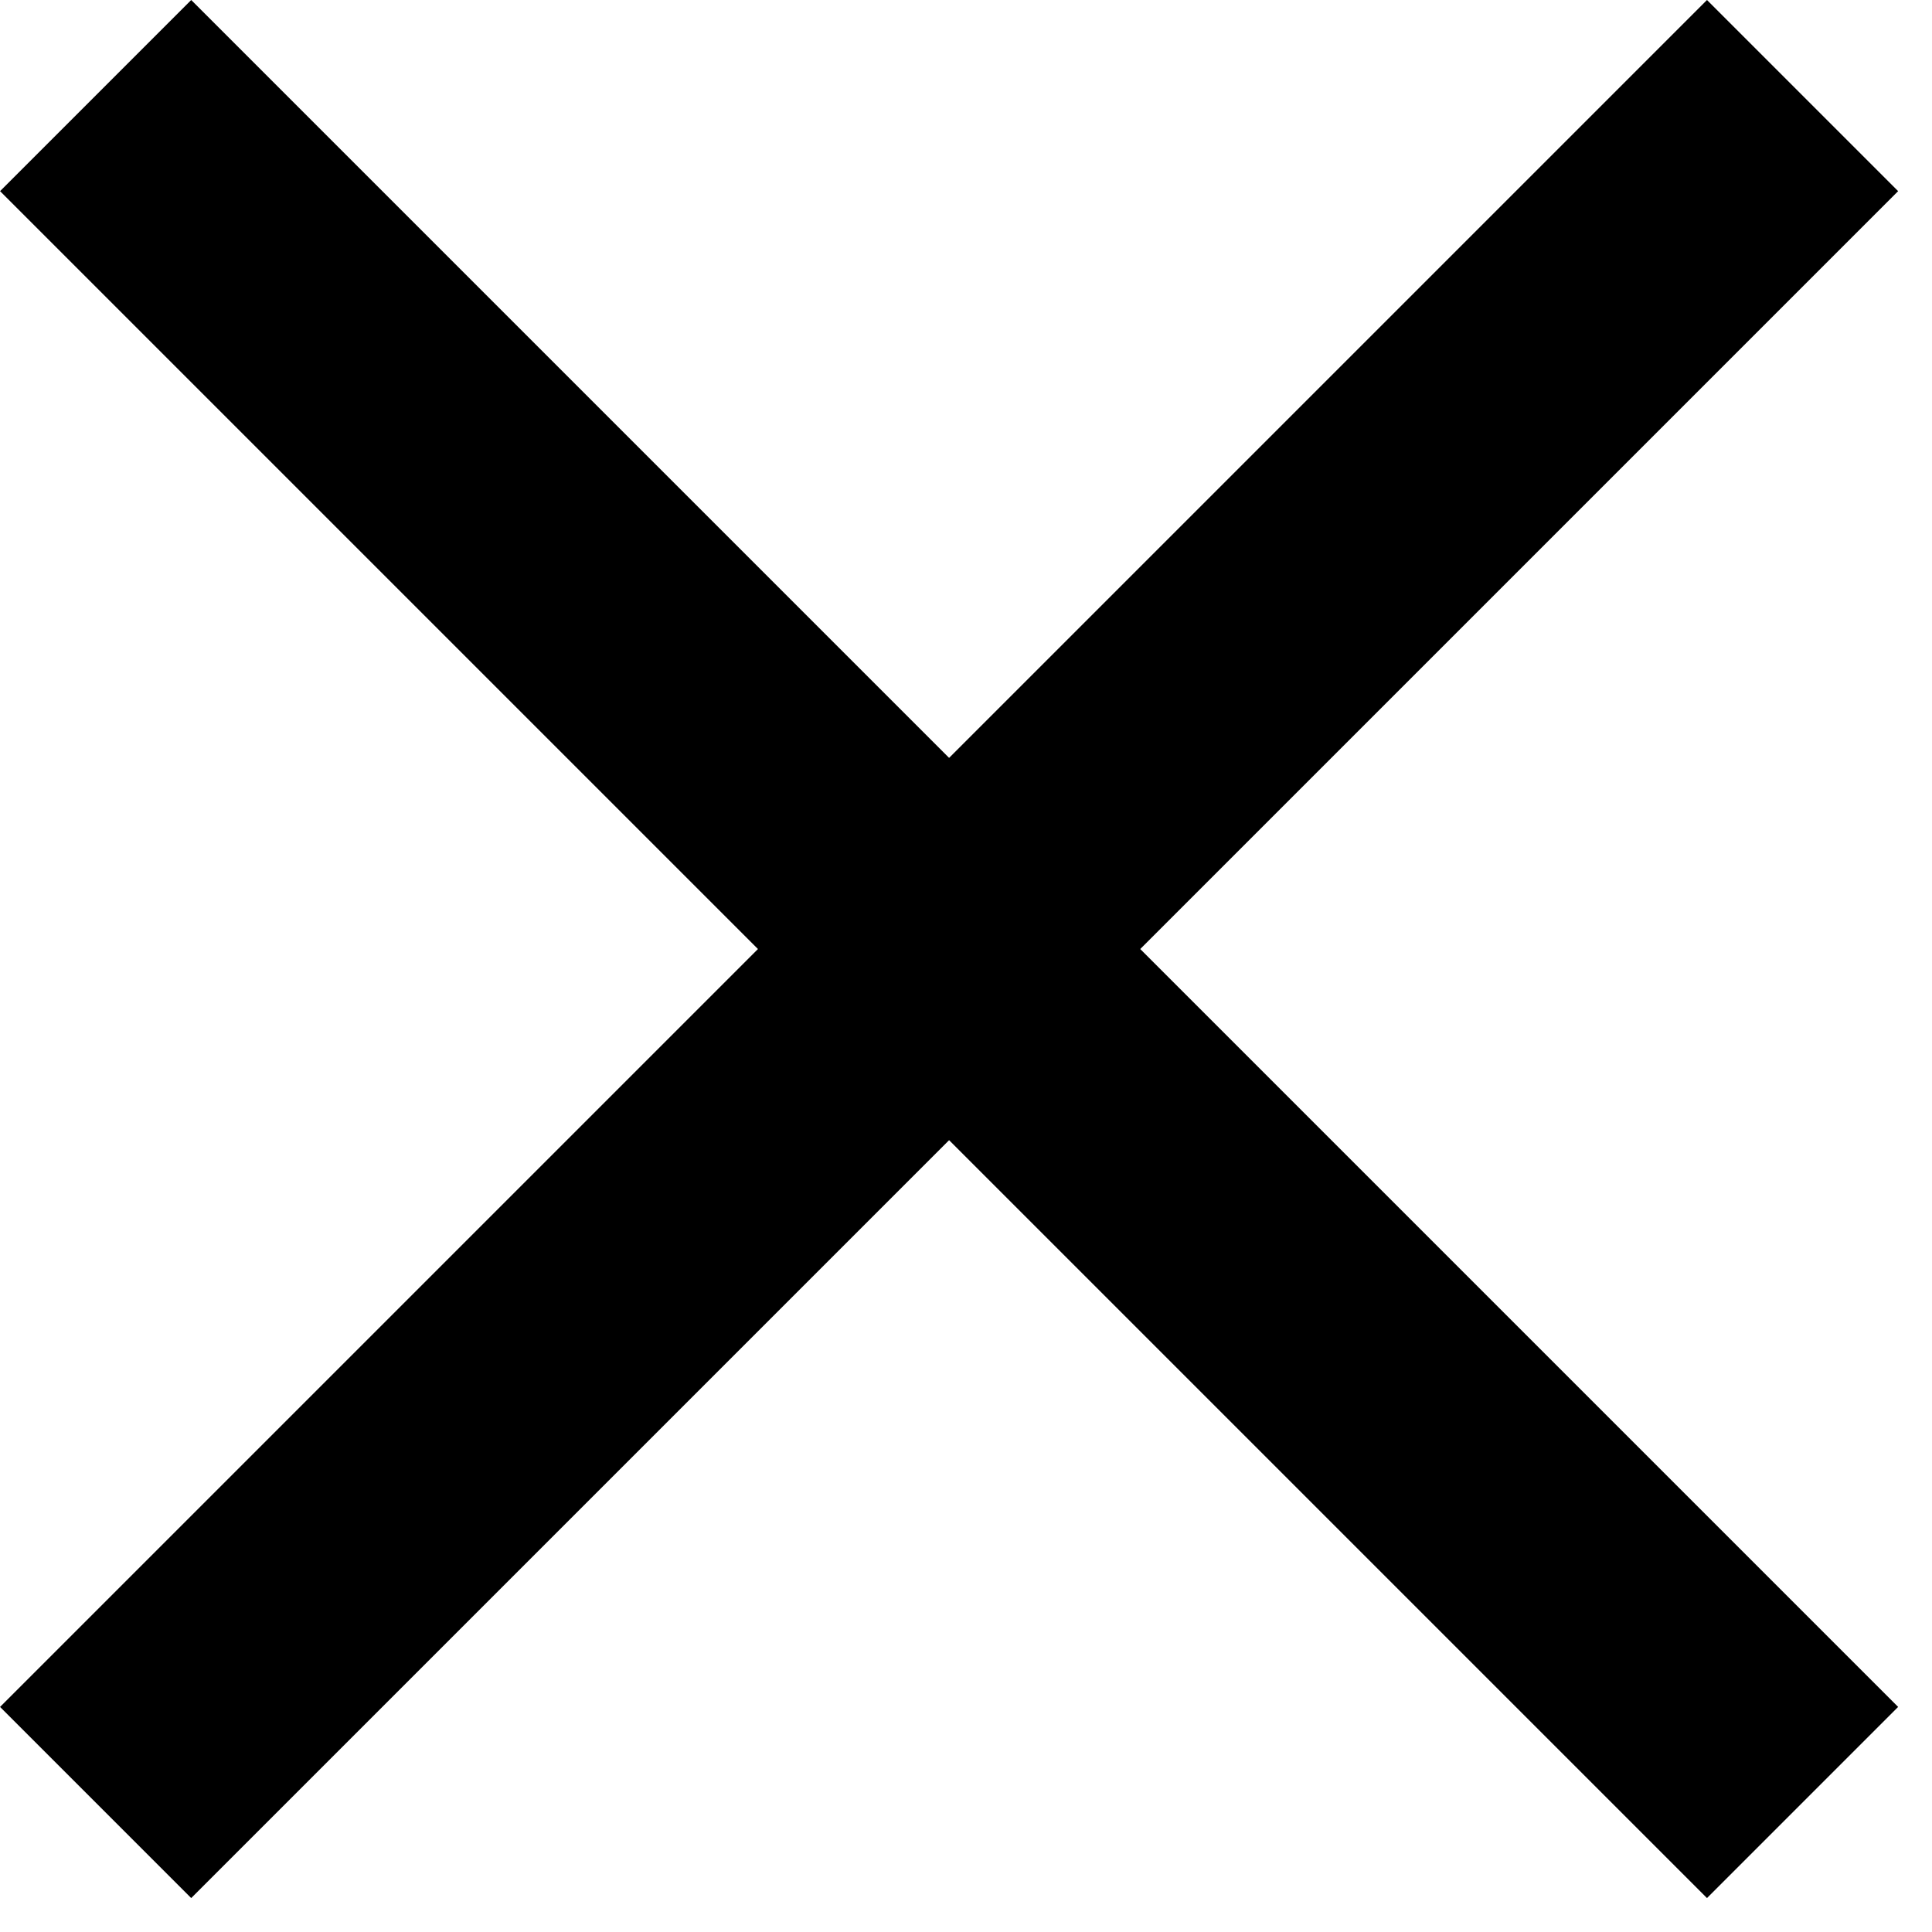
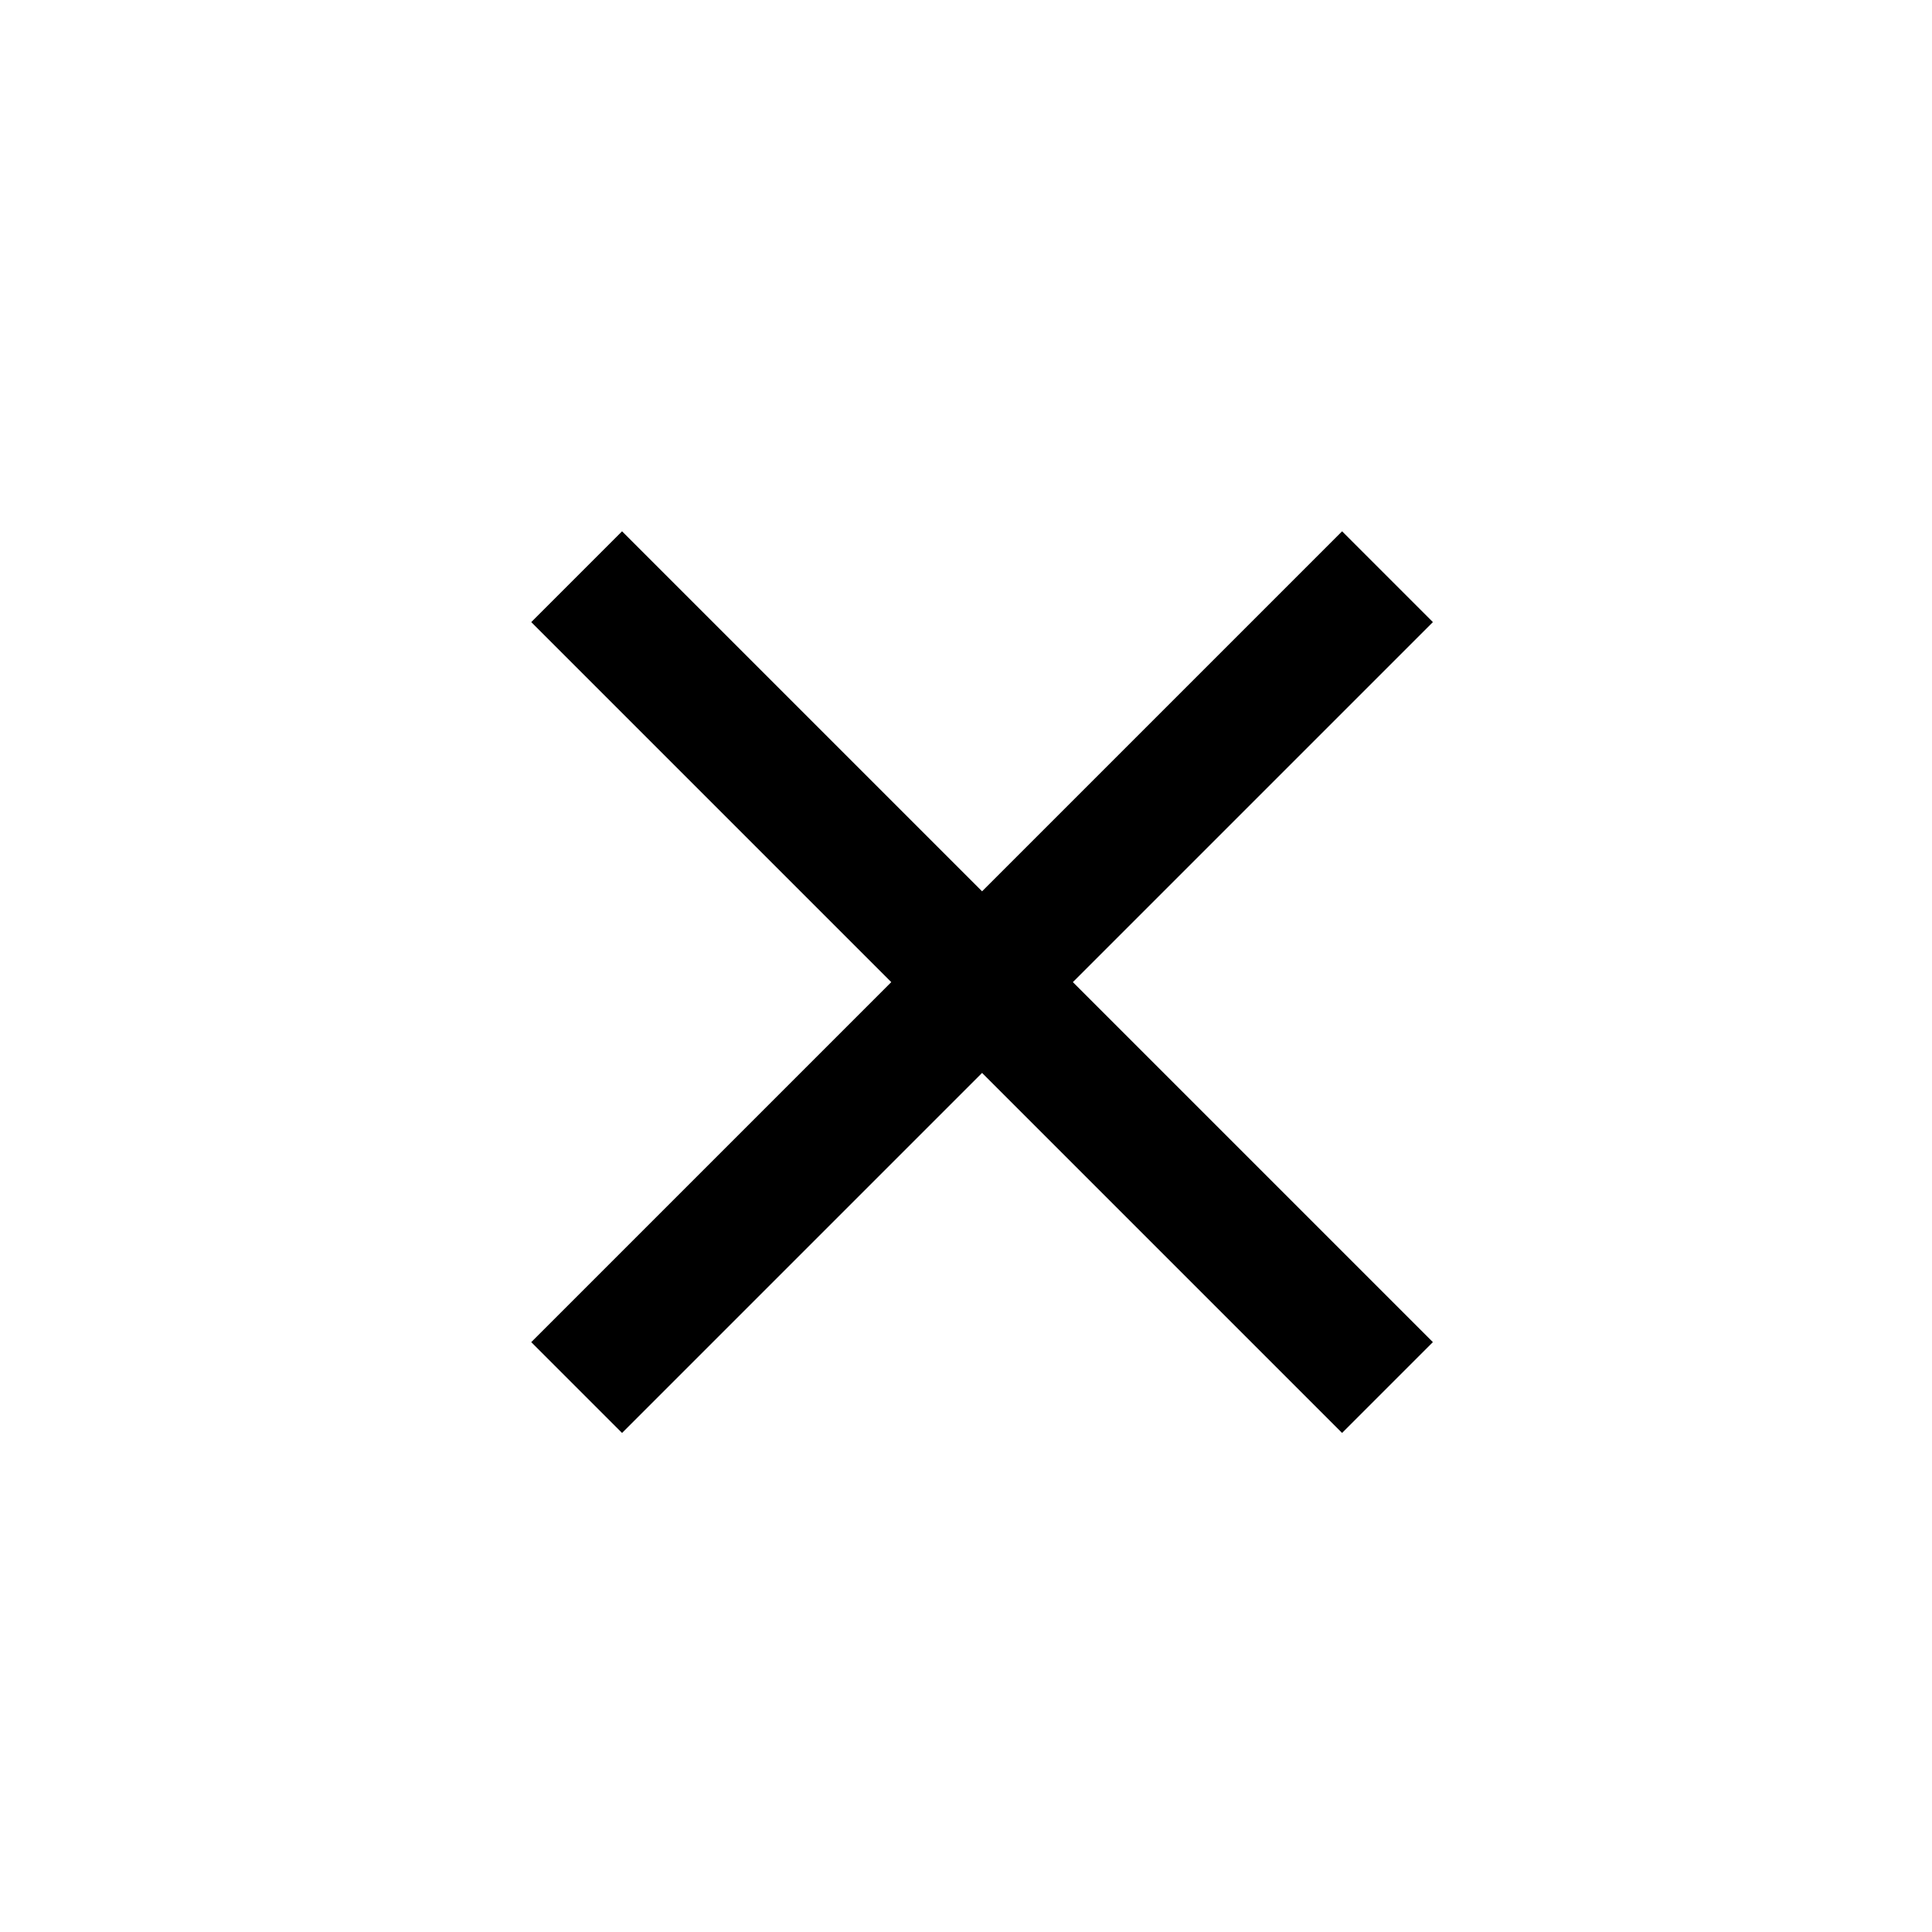
<svg xmlns="http://www.w3.org/2000/svg" width="32" height="32" viewBox="0 0 32 32">
-   <path d="M31.439 3.166L28.273 0 15.72 12.553 3.167 0 .001 3.166l12.553 12.553L.001 28.272l3.166 3.166L15.72 18.885l12.553 12.553 3.166-3.166-12.553-12.553L31.439 3.166z" />
+   <path d="M23.733 10.304L22.229 8.8l-5.963 5.963L10.303 8.8l-1.504 1.504 5.963 5.963-5.963 5.963 1.504 1.504 5.963-5.963 5.963 5.963 1.504-1.504-5.963-5.963 5.963-5.963z" />
</svg>
